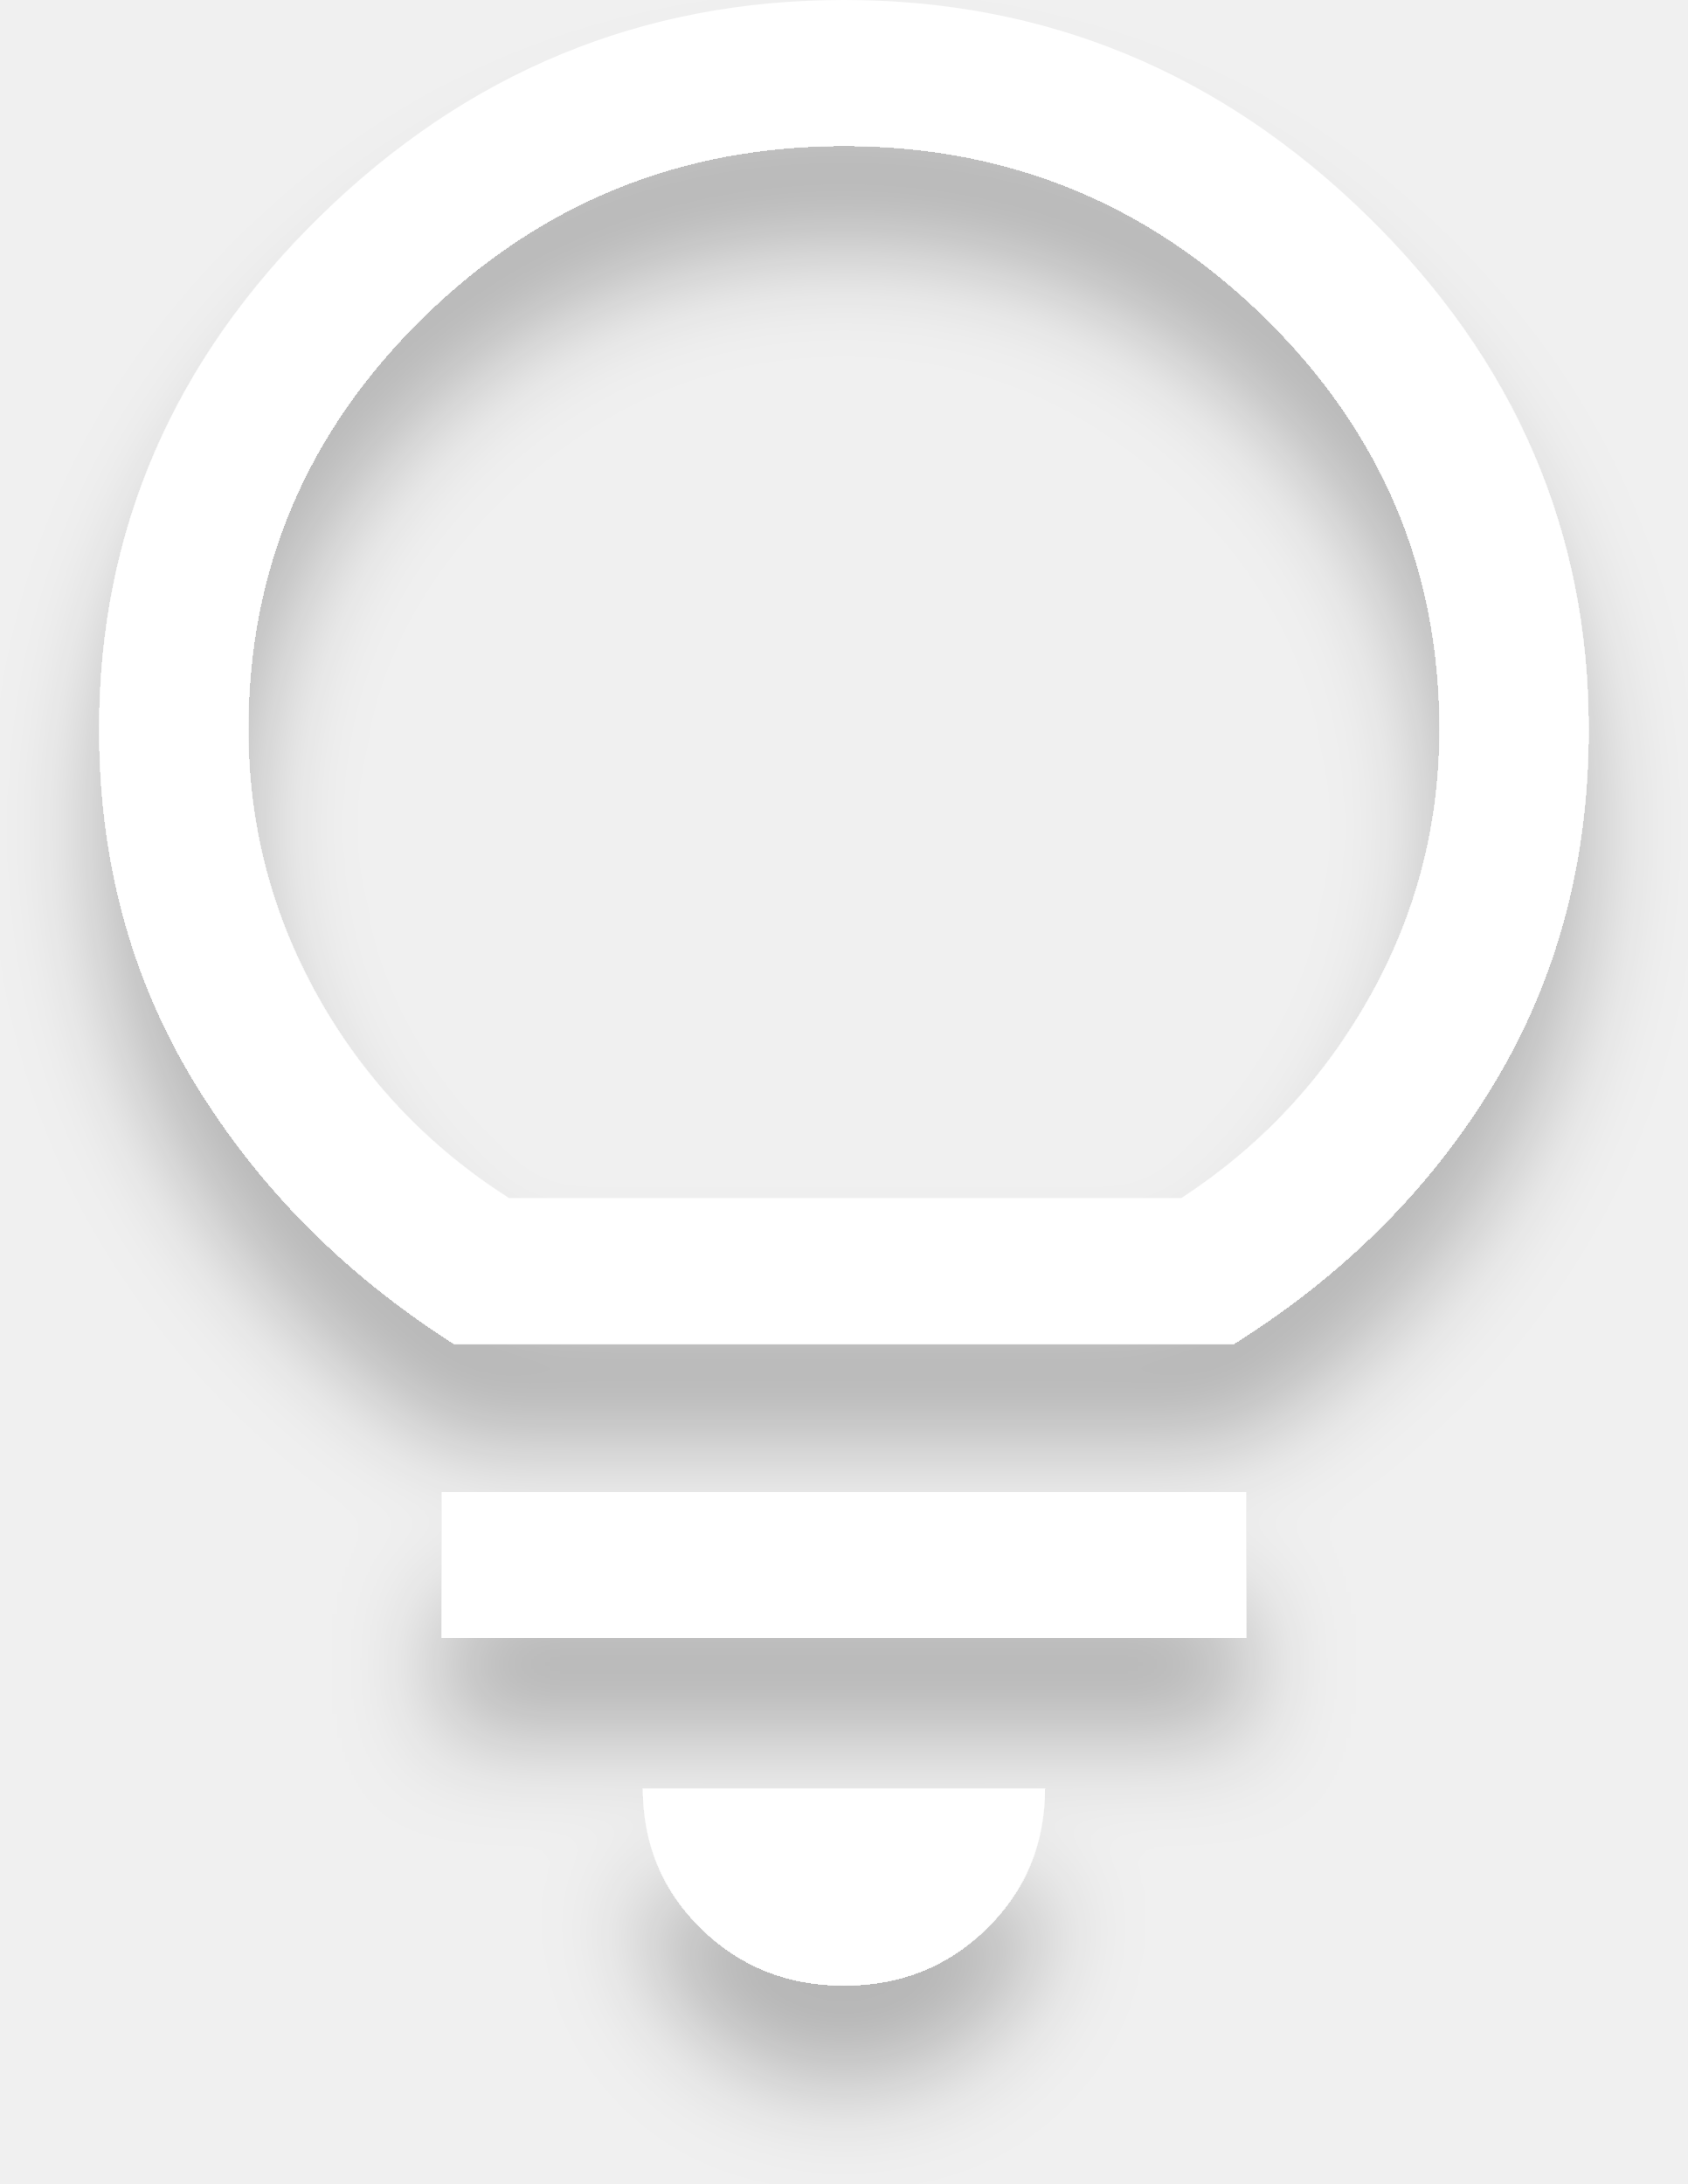
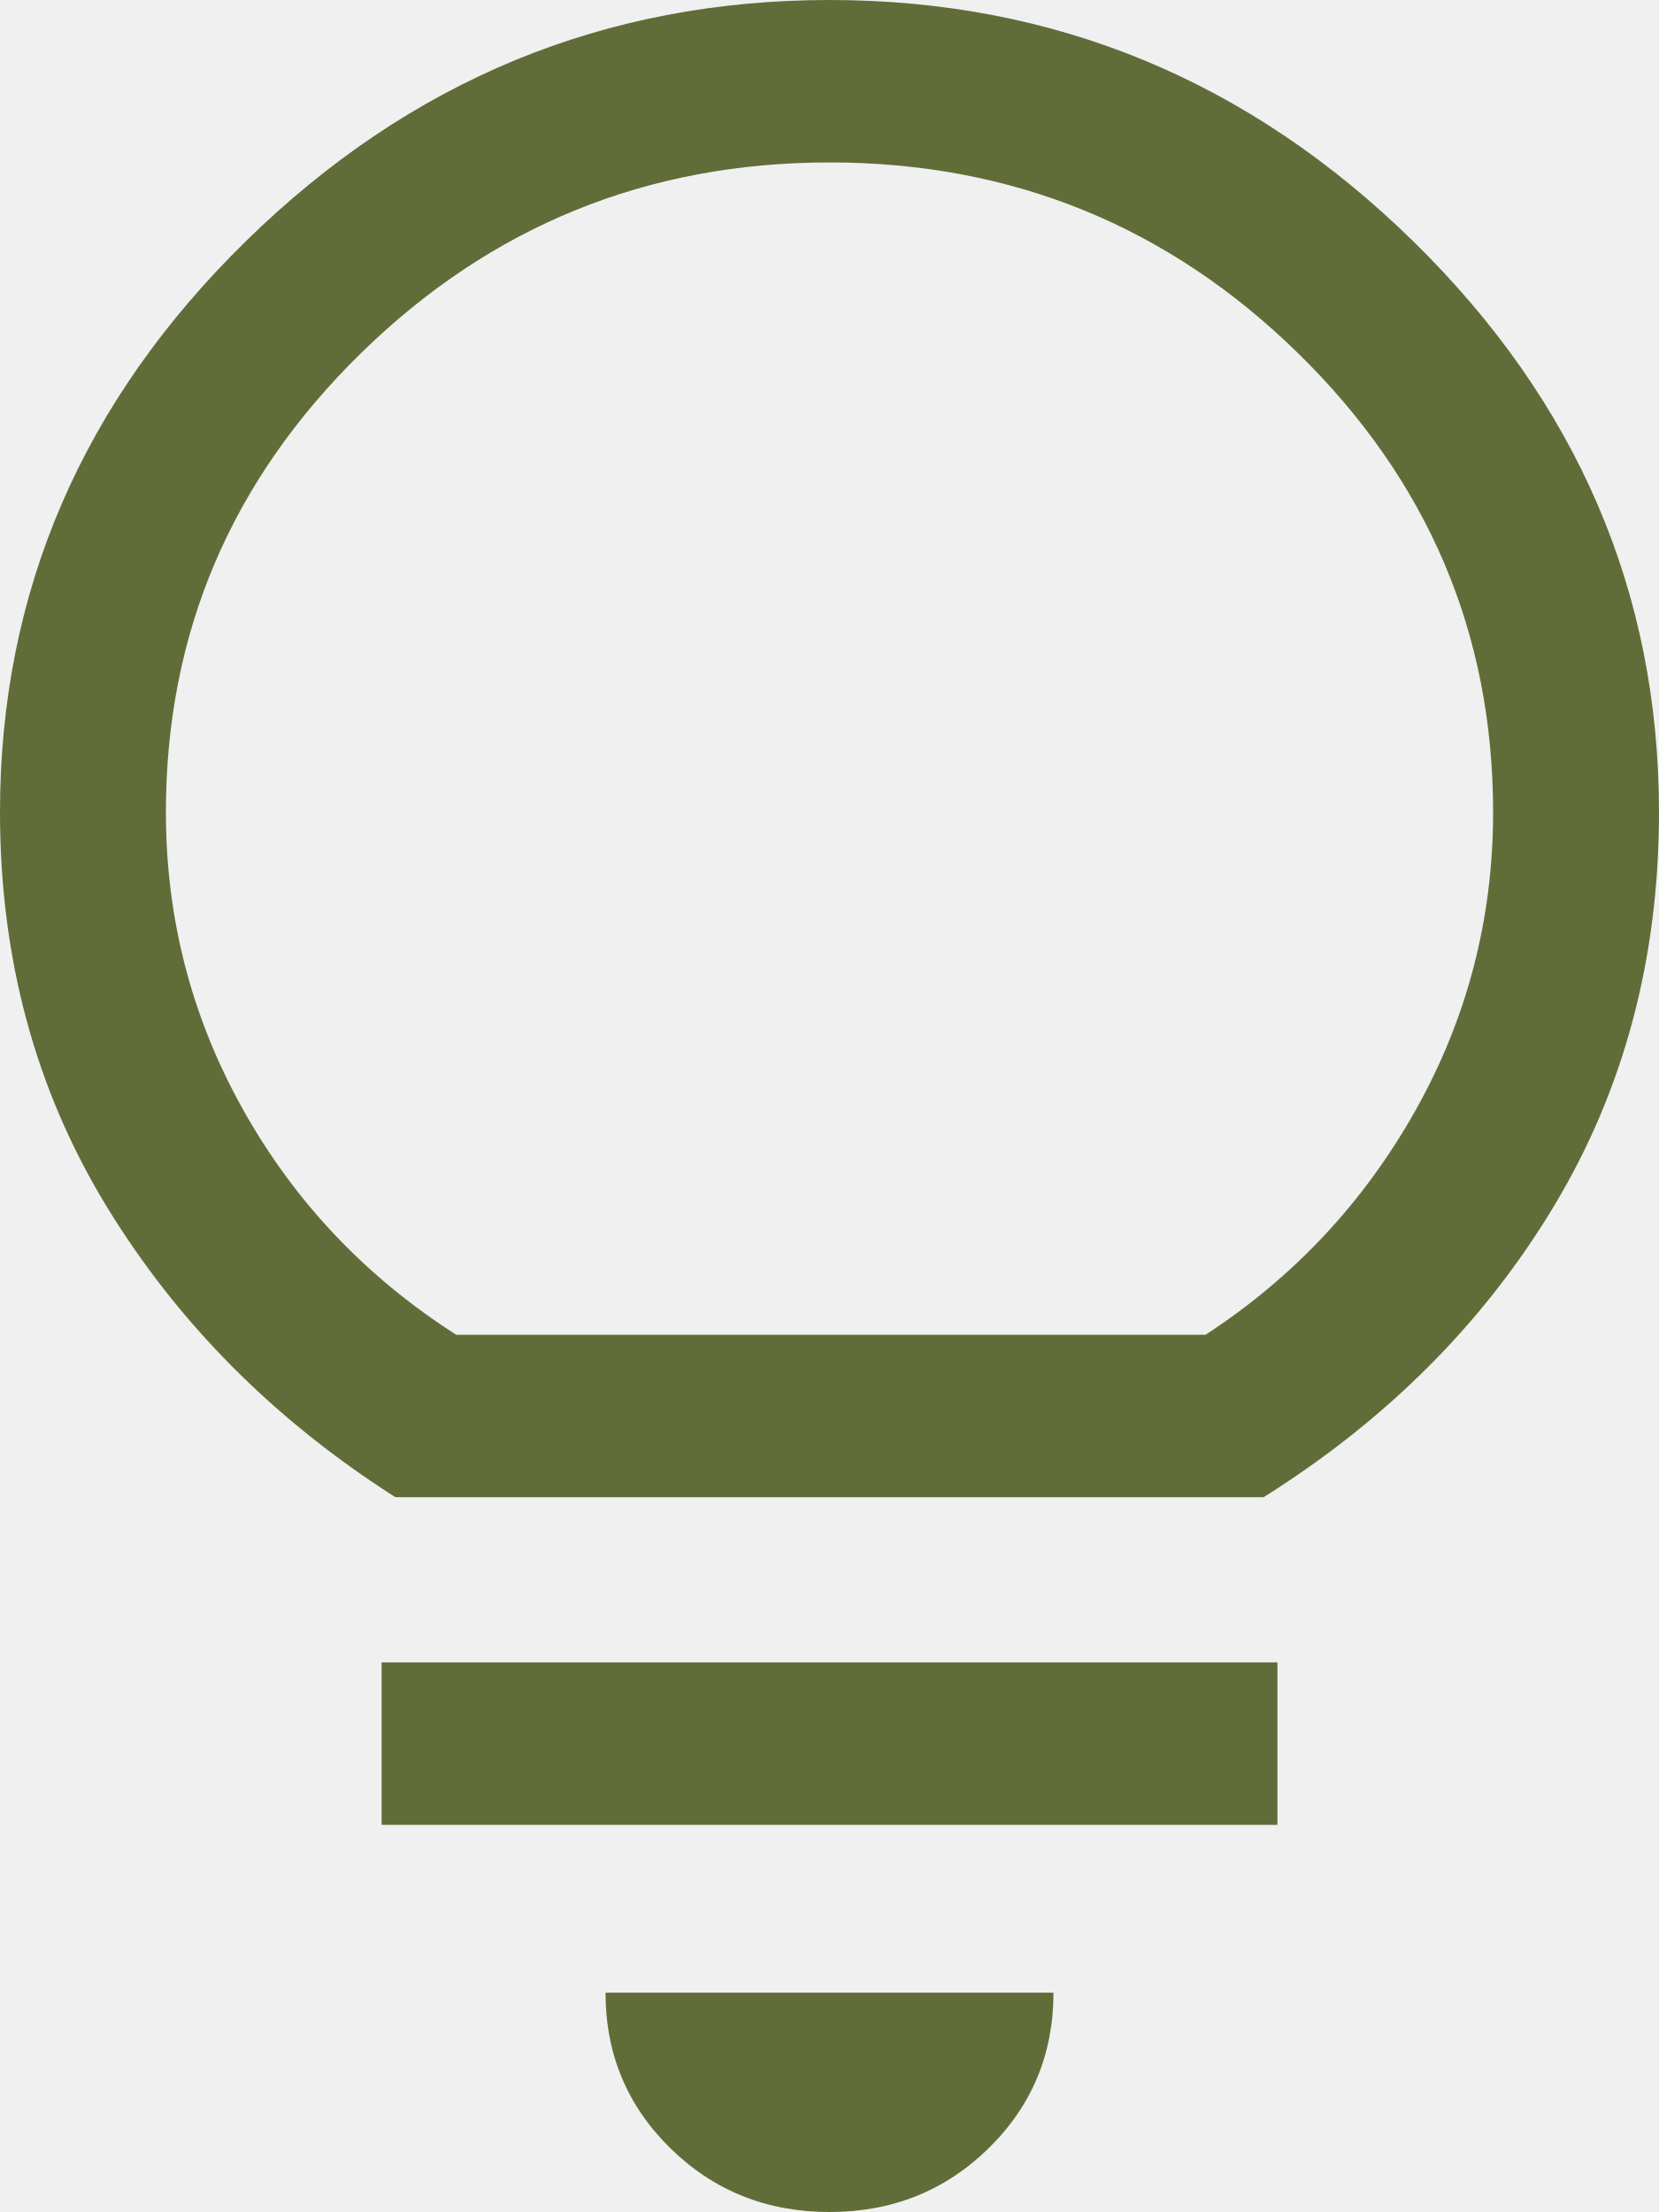
- <svg xmlns="http://www.w3.org/2000/svg" width="68" height="88" viewBox="0 0 68 88" fill="none">
-   <g filter="url(#filter0_d_97_18)">
-     <path d="M34 80C31.733 80 29.817 79.233 28.25 77.699C26.683 76.165 25.9 74.288 25.9 72.069H42.1C42.1 74.288 41.317 76.165 39.75 77.699C38.183 79.233 36.267 80 34 80ZM17.8 65.998V60.122H50.2V65.998H17.8ZM18.3 54.149C13.9 51.342 10.417 47.834 7.85 43.623C5.283 39.413 4 34.663 4 29.376C4 21.412 6.967 14.525 12.9 8.715C18.833 2.905 25.867 0 34 0C42.133 0 49.167 2.905 55.1 8.715C61.033 14.525 64 21.412 64 29.376C64 34.663 62.733 39.413 60.2 43.623C57.667 47.834 54.167 51.342 49.7 54.149H18.3ZM20.5 48.274H47.6C50.8 46.185 53.333 43.476 55.2 40.147C57.067 36.818 58 33.227 58 29.376C58 22.913 55.65 17.381 50.95 12.778C46.25 8.176 40.6 5.875 34 5.875C27.4 5.875 21.75 8.176 17.05 12.778C12.35 17.381 10 22.913 10 29.376C10 33.227 10.933 36.818 12.8 40.147C14.667 43.476 17.233 46.185 20.5 48.274Z" fill="white" />
-   </g>
-   <defs>
-     <filter id="filter0_d_97_18" x="0" y="0" width="68" height="88" filterUnits="userSpaceOnUse" color-interpolation-filters="sRGB">
-       <feFlood flood-opacity="0" result="BackgroundImageFix" />
-       <feColorMatrix in="SourceAlpha" type="matrix" values="0 0 0 0 0 0 0 0 0 0 0 0 0 0 0 0 0 0 127 0" result="hardAlpha" />
-       <feOffset dy="4" />
-       <feGaussianBlur stdDeviation="2" />
-       <feComposite in2="hardAlpha" operator="out" />
-       <feColorMatrix type="matrix" values="0 0 0 0 0 0 0 0 0 0 0 0 0 0 0 0 0 0 0.25 0" />
-       <feBlend mode="normal" in2="BackgroundImageFix" result="effect1_dropShadow_97_18" />
-       <feBlend mode="normal" in="SourceGraphic" in2="effect1_dropShadow_97_18" result="shape" />
-     </filter>
-   </defs>
+ <svg xmlns="http://www.w3.org/2000/svg" width="60" height="80" viewBox="0 0 60 80" fill="none">
+   <path d="M30 80C27.733 80 25.817 79.233 24.25 77.699C22.683 76.165 21.9 74.288 21.9 72.069H38.1C38.1 74.288 37.317 76.165 35.75 77.699C34.183 79.233 32.267 80 30 80ZM13.8 65.998V60.122H46.2V65.998H13.8ZM14.3 54.149C9.9 51.342 6.417 47.834 3.85 43.623C1.283 39.413 0 34.663 0 29.376C0 21.412 2.967 14.525 8.9 8.715C14.833 2.905 21.867 0 30 0C38.133 0 45.167 2.905 51.1 8.715C57.033 14.525 60 21.412 60 29.376C60 34.663 58.733 39.413 56.2 43.623C53.667 47.834 50.167 51.342 45.7 54.149H14.3ZM16.5 48.274H43.6C46.8 46.185 49.333 43.476 51.2 40.147C53.067 36.818 54 33.227 54 29.376C54 22.913 51.65 17.381 46.95 12.778C42.25 8.176 36.6 5.875 30 5.875C23.4 5.875 17.75 8.176 13.05 12.778C8.35 17.381 6 22.913 6 29.376C6 33.227 6.933 36.818 8.8 40.147C10.667 43.476 13.233 46.185 16.5 48.274Z" fill="#616D38" />
</svg>
